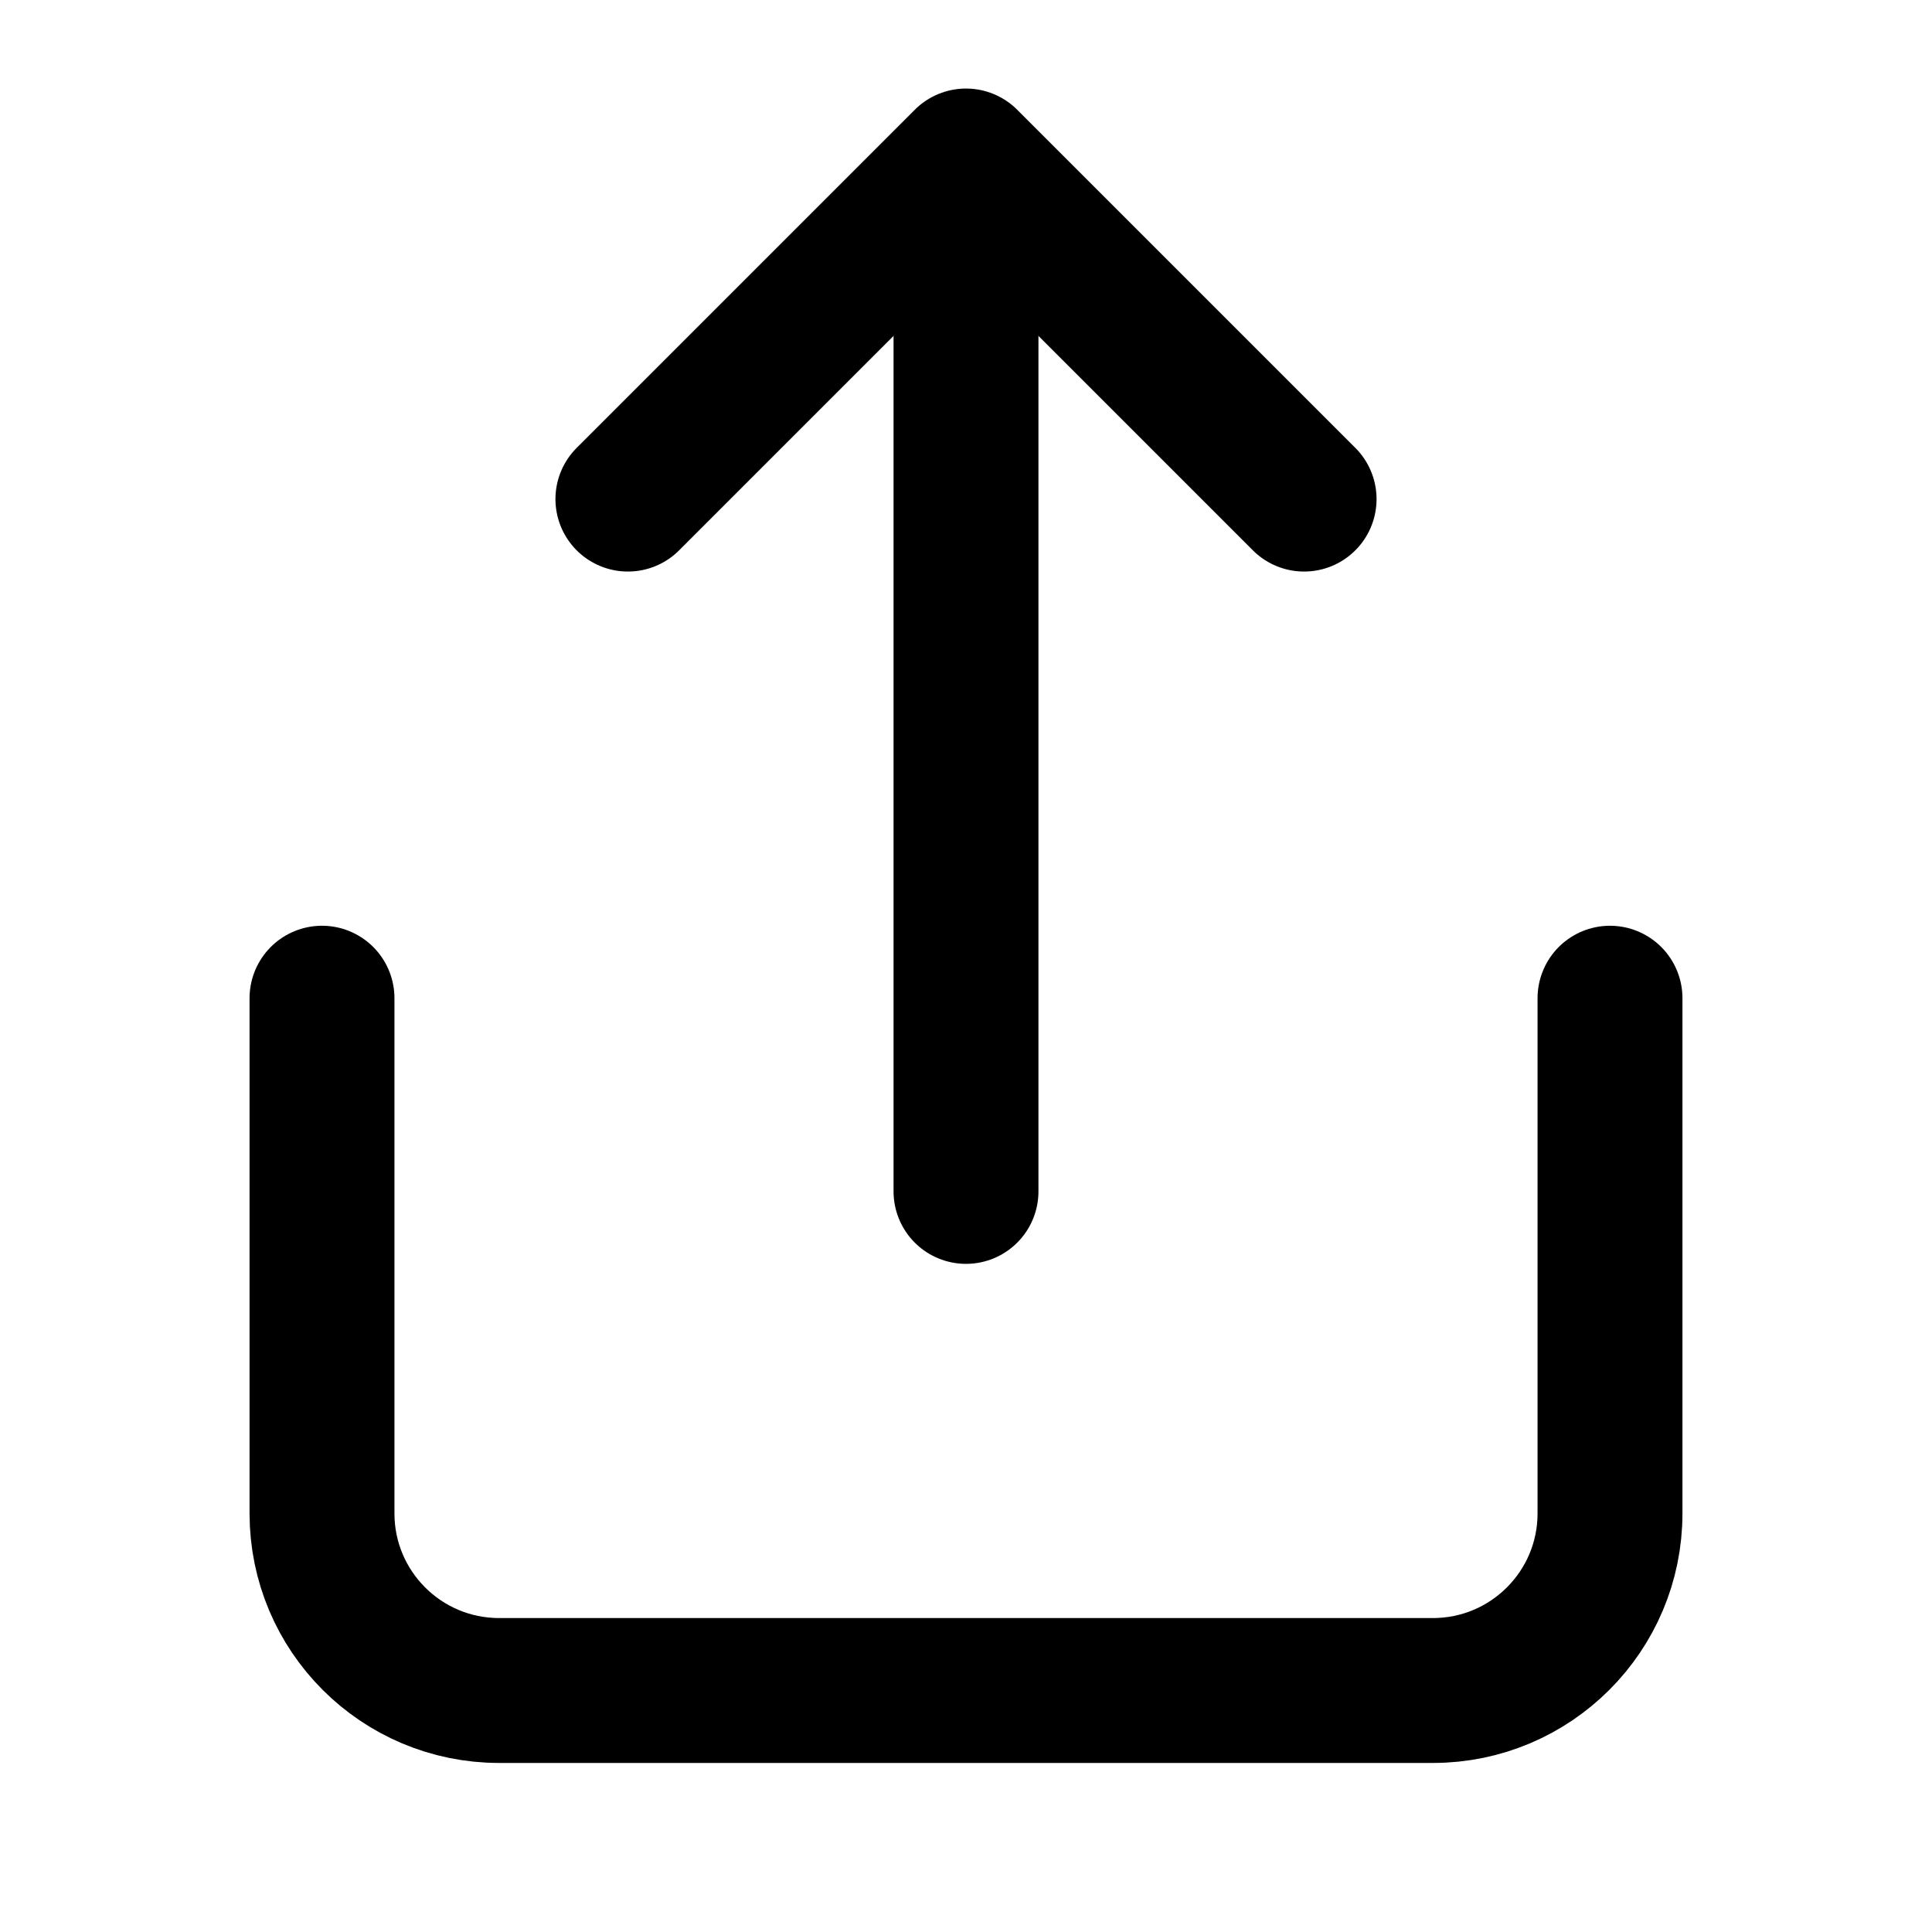
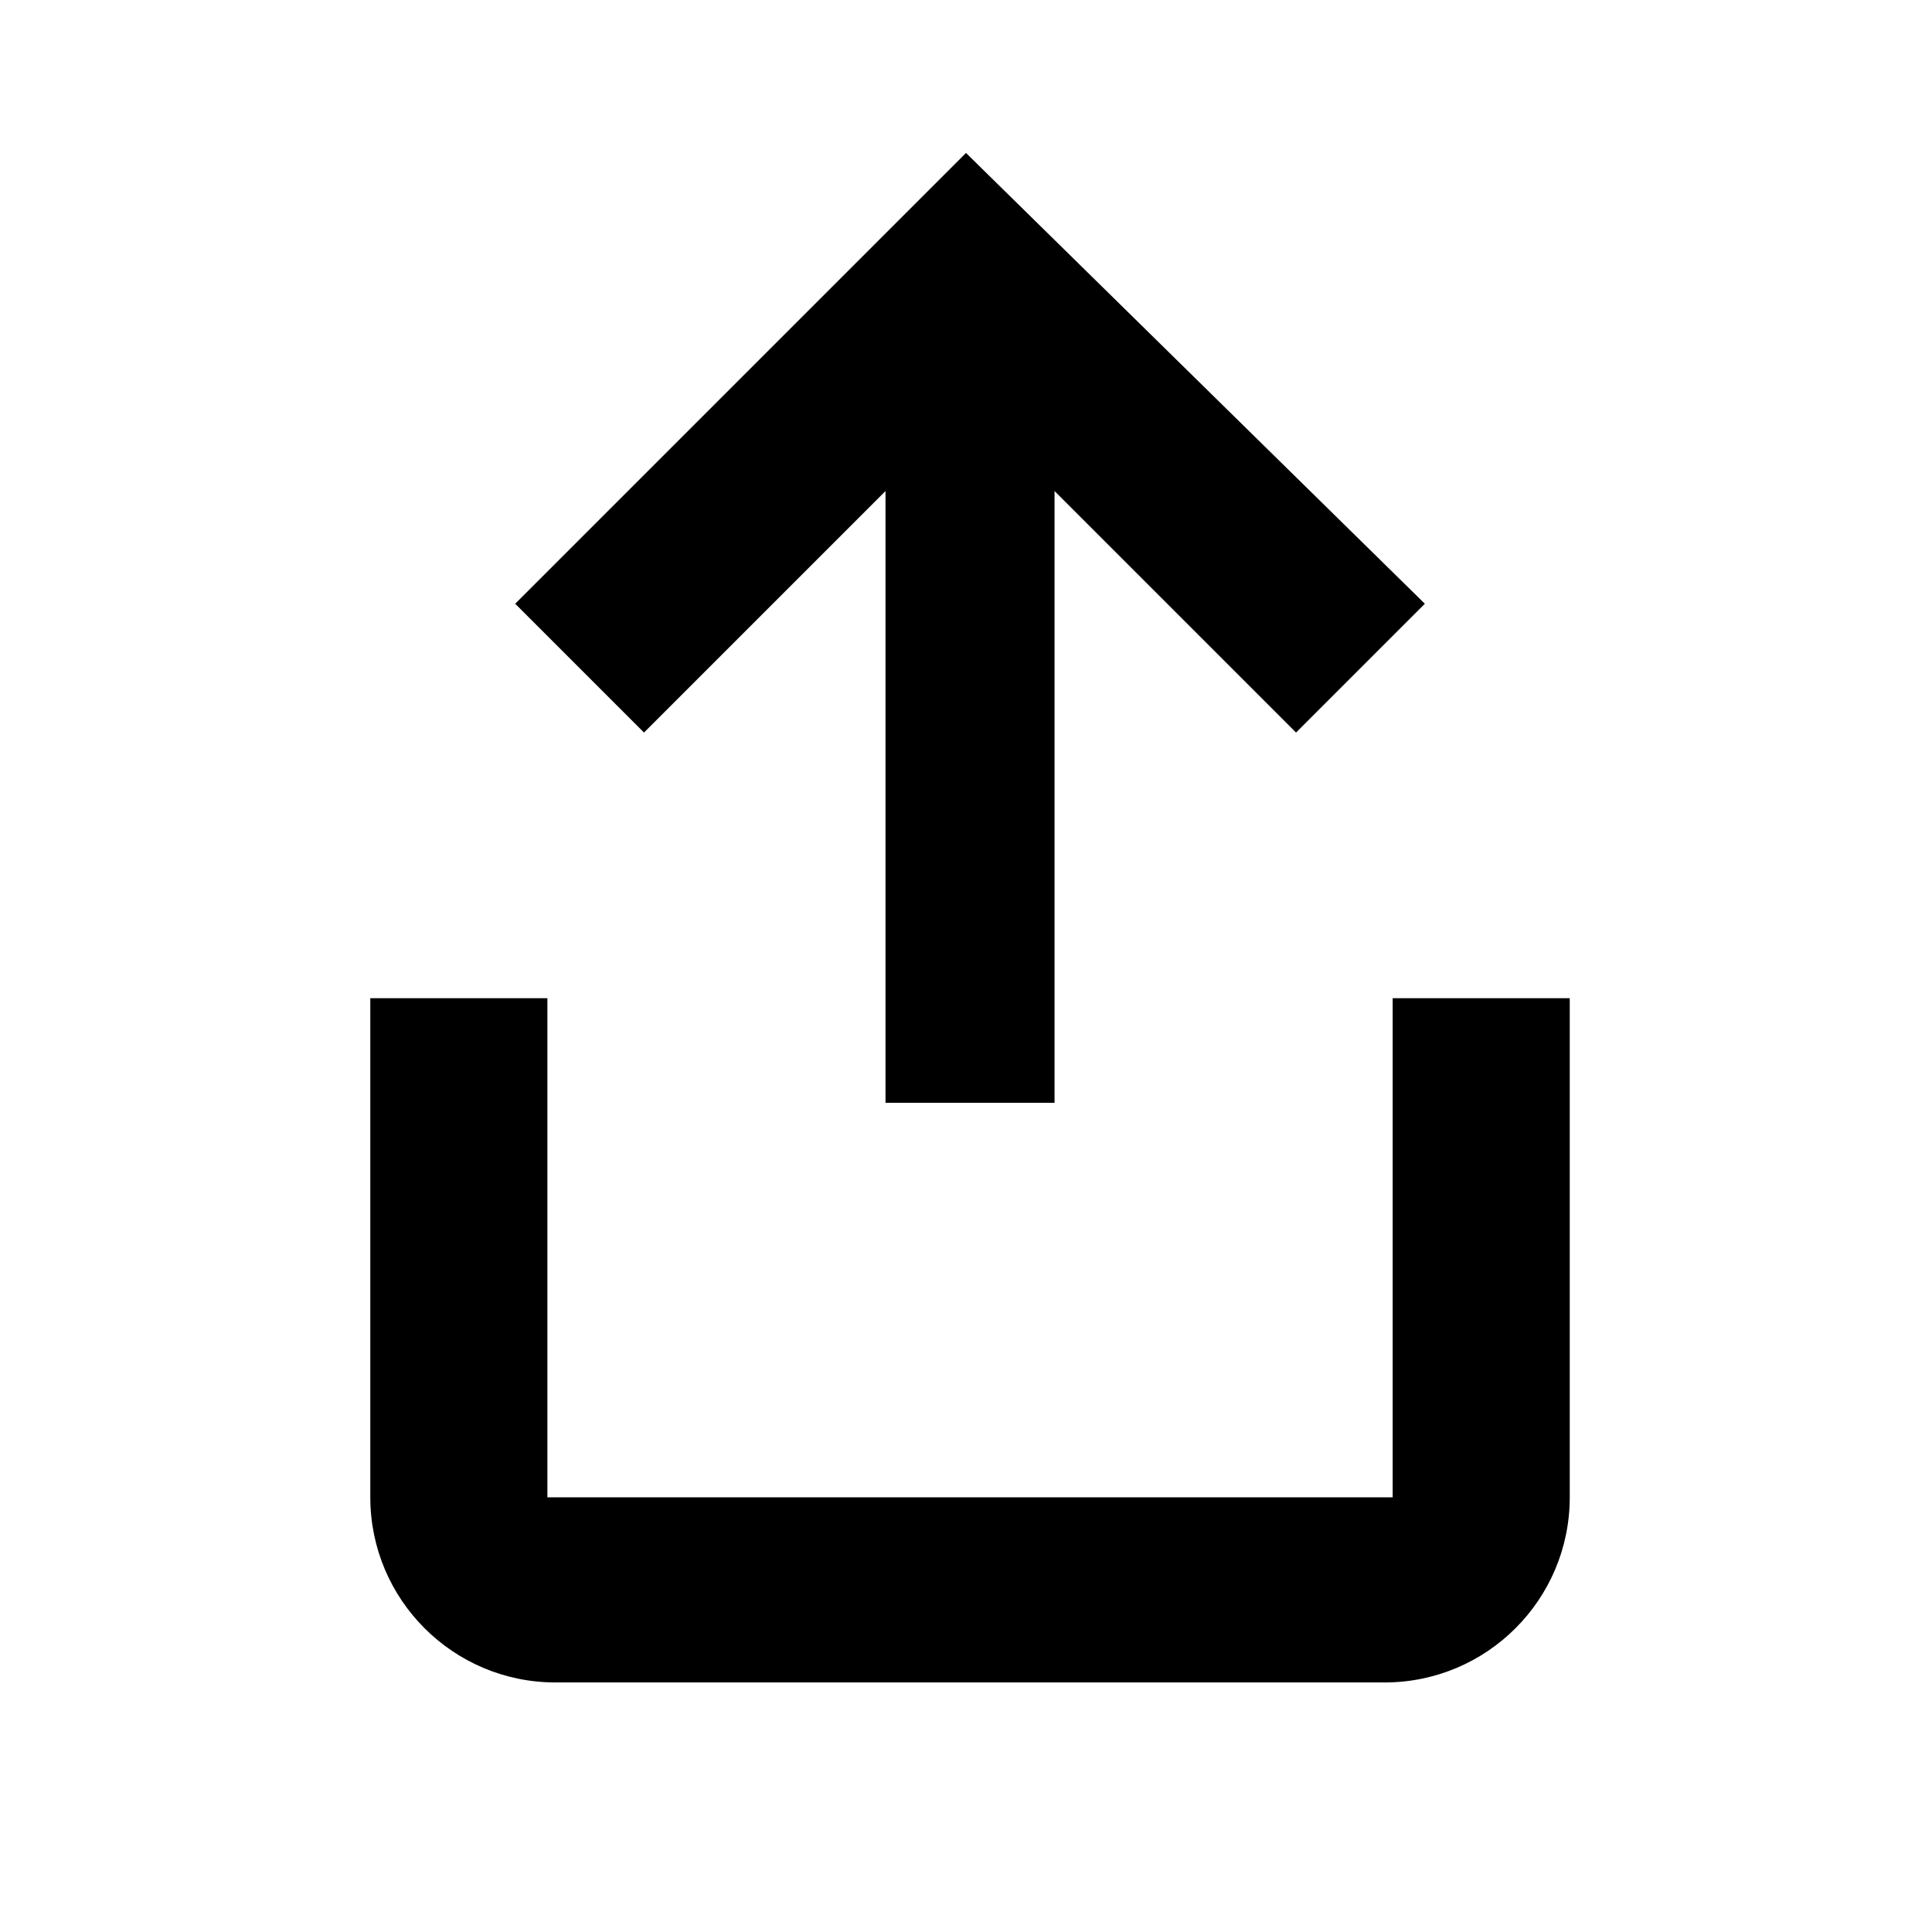
- <svg xmlns="http://www.w3.org/2000/svg" width="24" height="24" viewBox="0 0 24 24" fill="none" stroke="#000" stroke-width="1.8" stroke-linecap="round" stroke-linejoin="round">
-   <path d="M4 12.4v6.4a2.2 2.2 0 0 0 2.2 2.2h11.6a2.2 2.2 0 0 0 2.2-2.2v-6.4" />
-   <path d="m16.2 6.2-4.2-4.2-4.2 4.2" />
-   <path d="M12 2.4v12.4" />
+ <svg xmlns="http://www.w3.org/2000/svg" width="24" height="24" viewBox="0 0 24 24" fill="#000">
+   <path d="M12 1.9 6.4 7.5l1.6 1.6 3-3v7.6h2.1V6.1l3 3 1.6-1.6Z" />
+   <path d="M4.6 12.4v6.2a2.3 2.3 0 0 0 2.3 2.3h10.3a2.3 2.3 0 0 0 2.3-2.3v-6.2h-2.2v6.2H6.8v-6.2Z" />
</svg>
